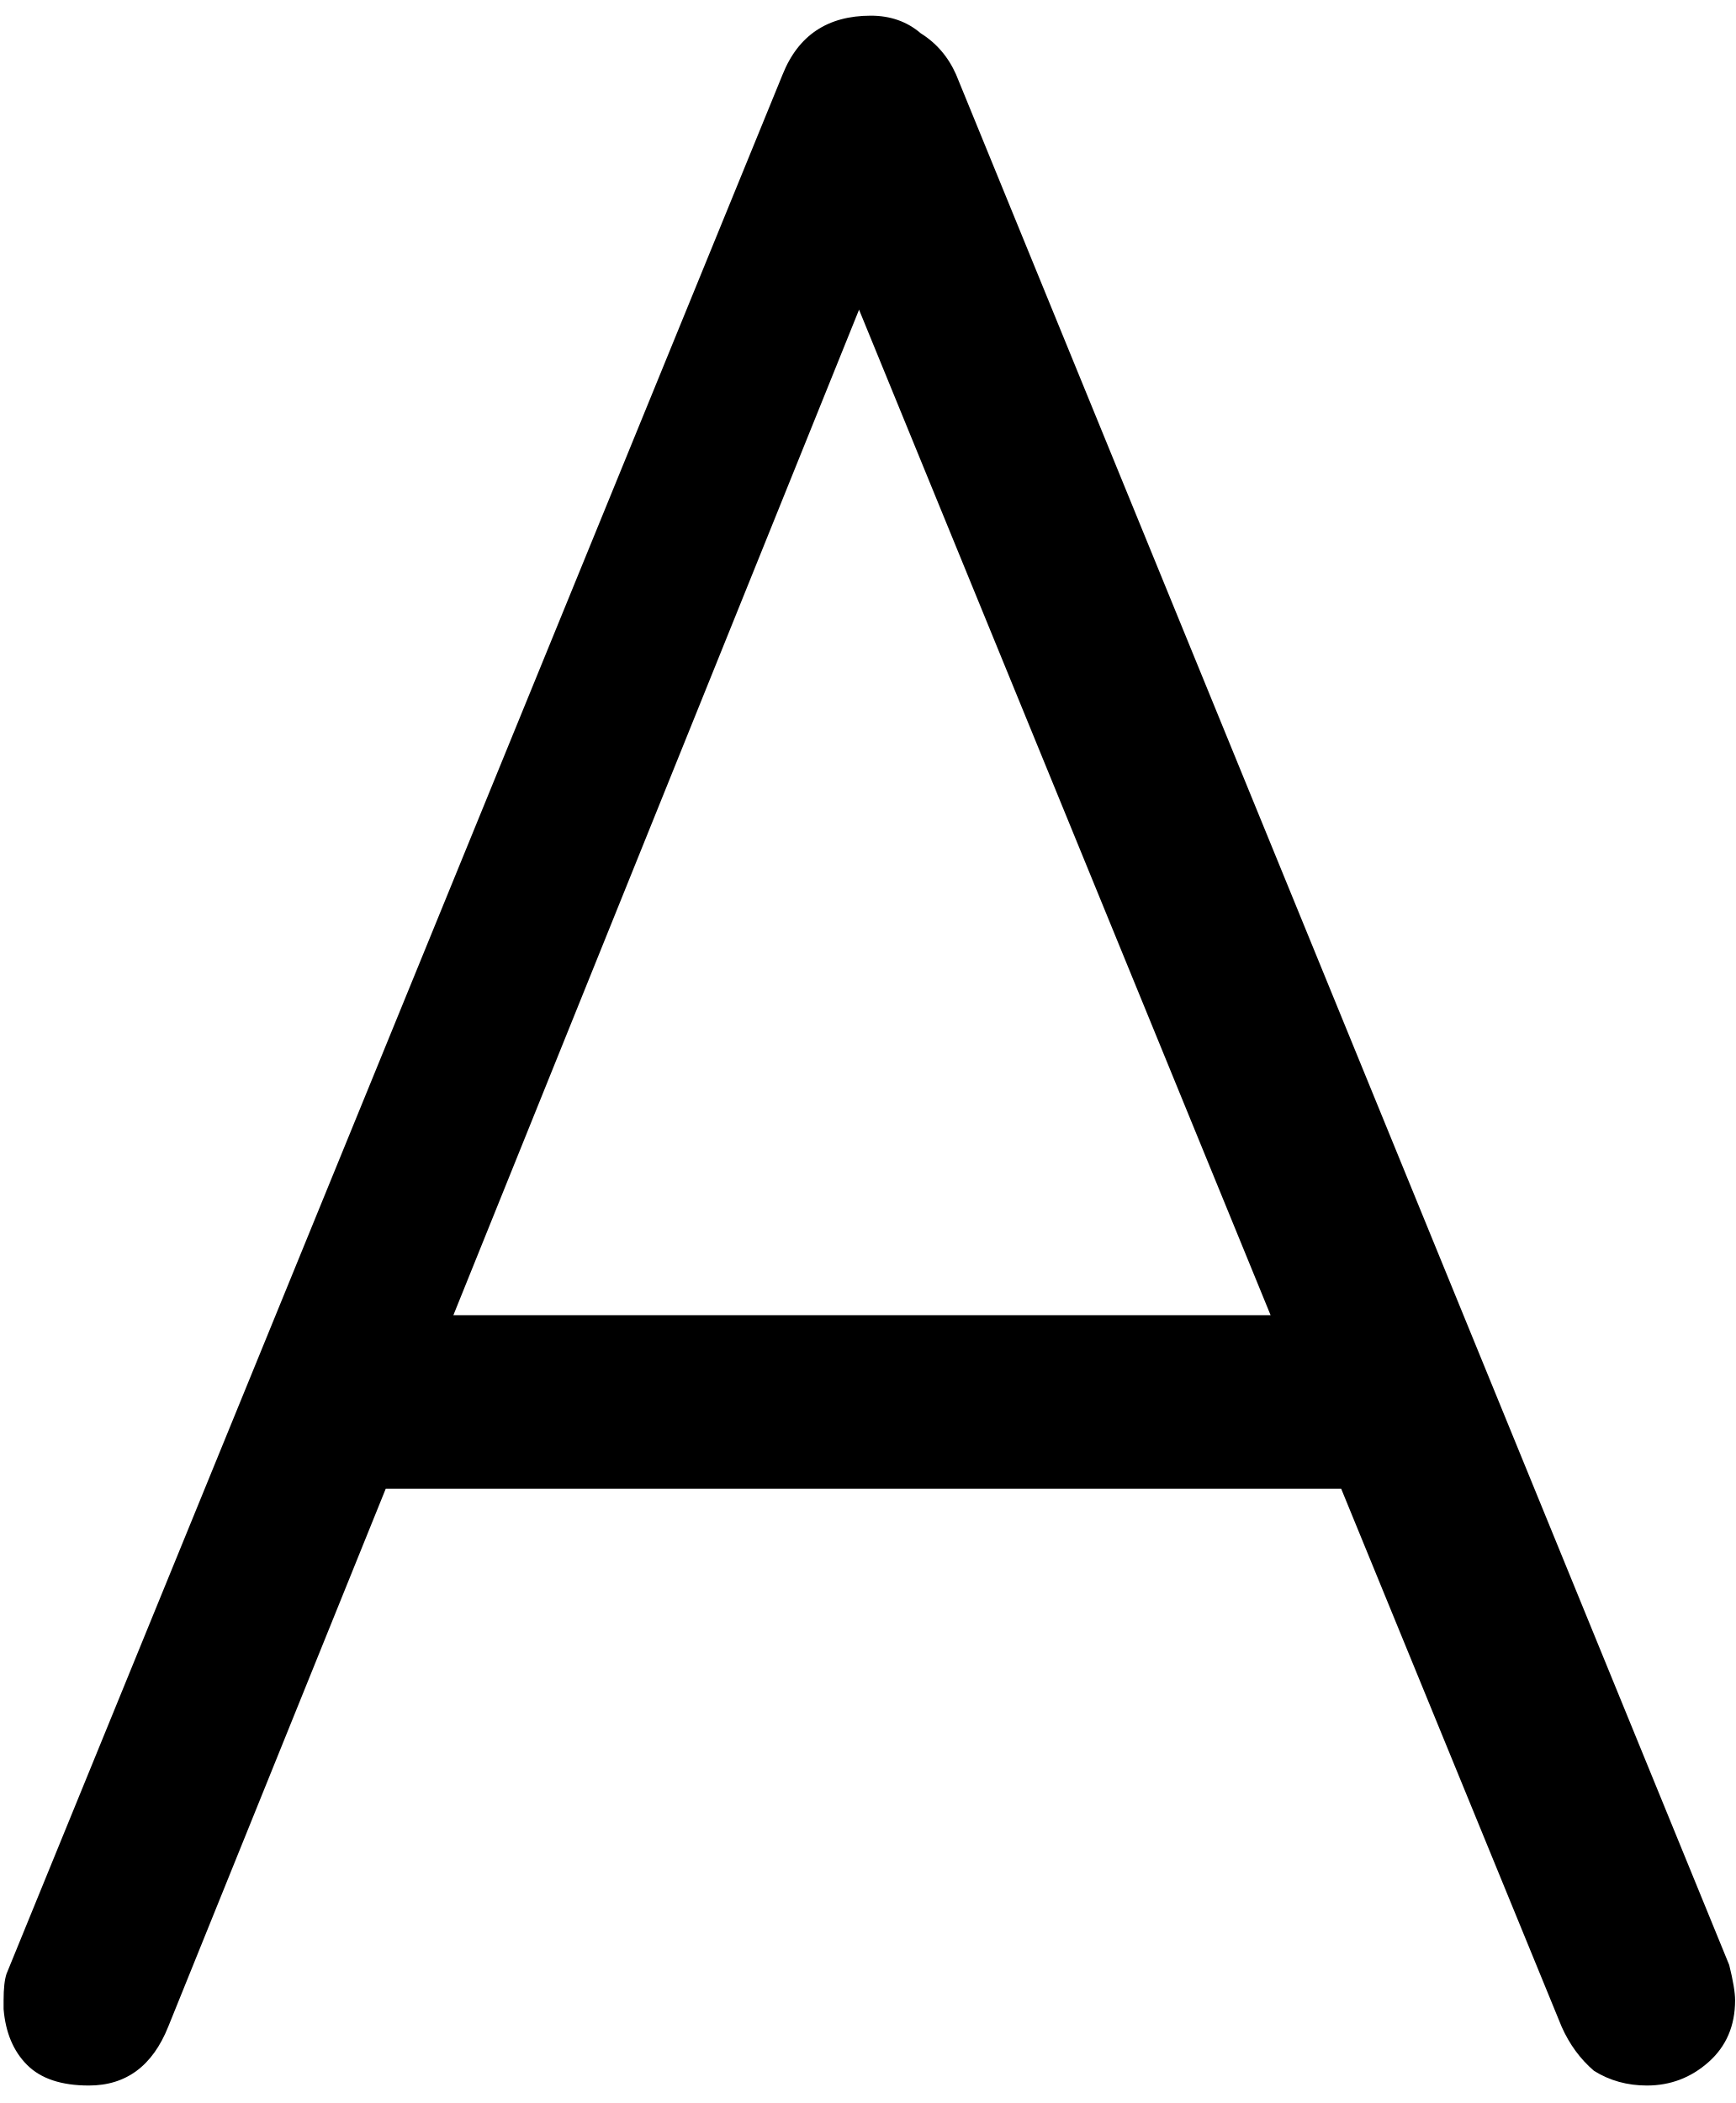
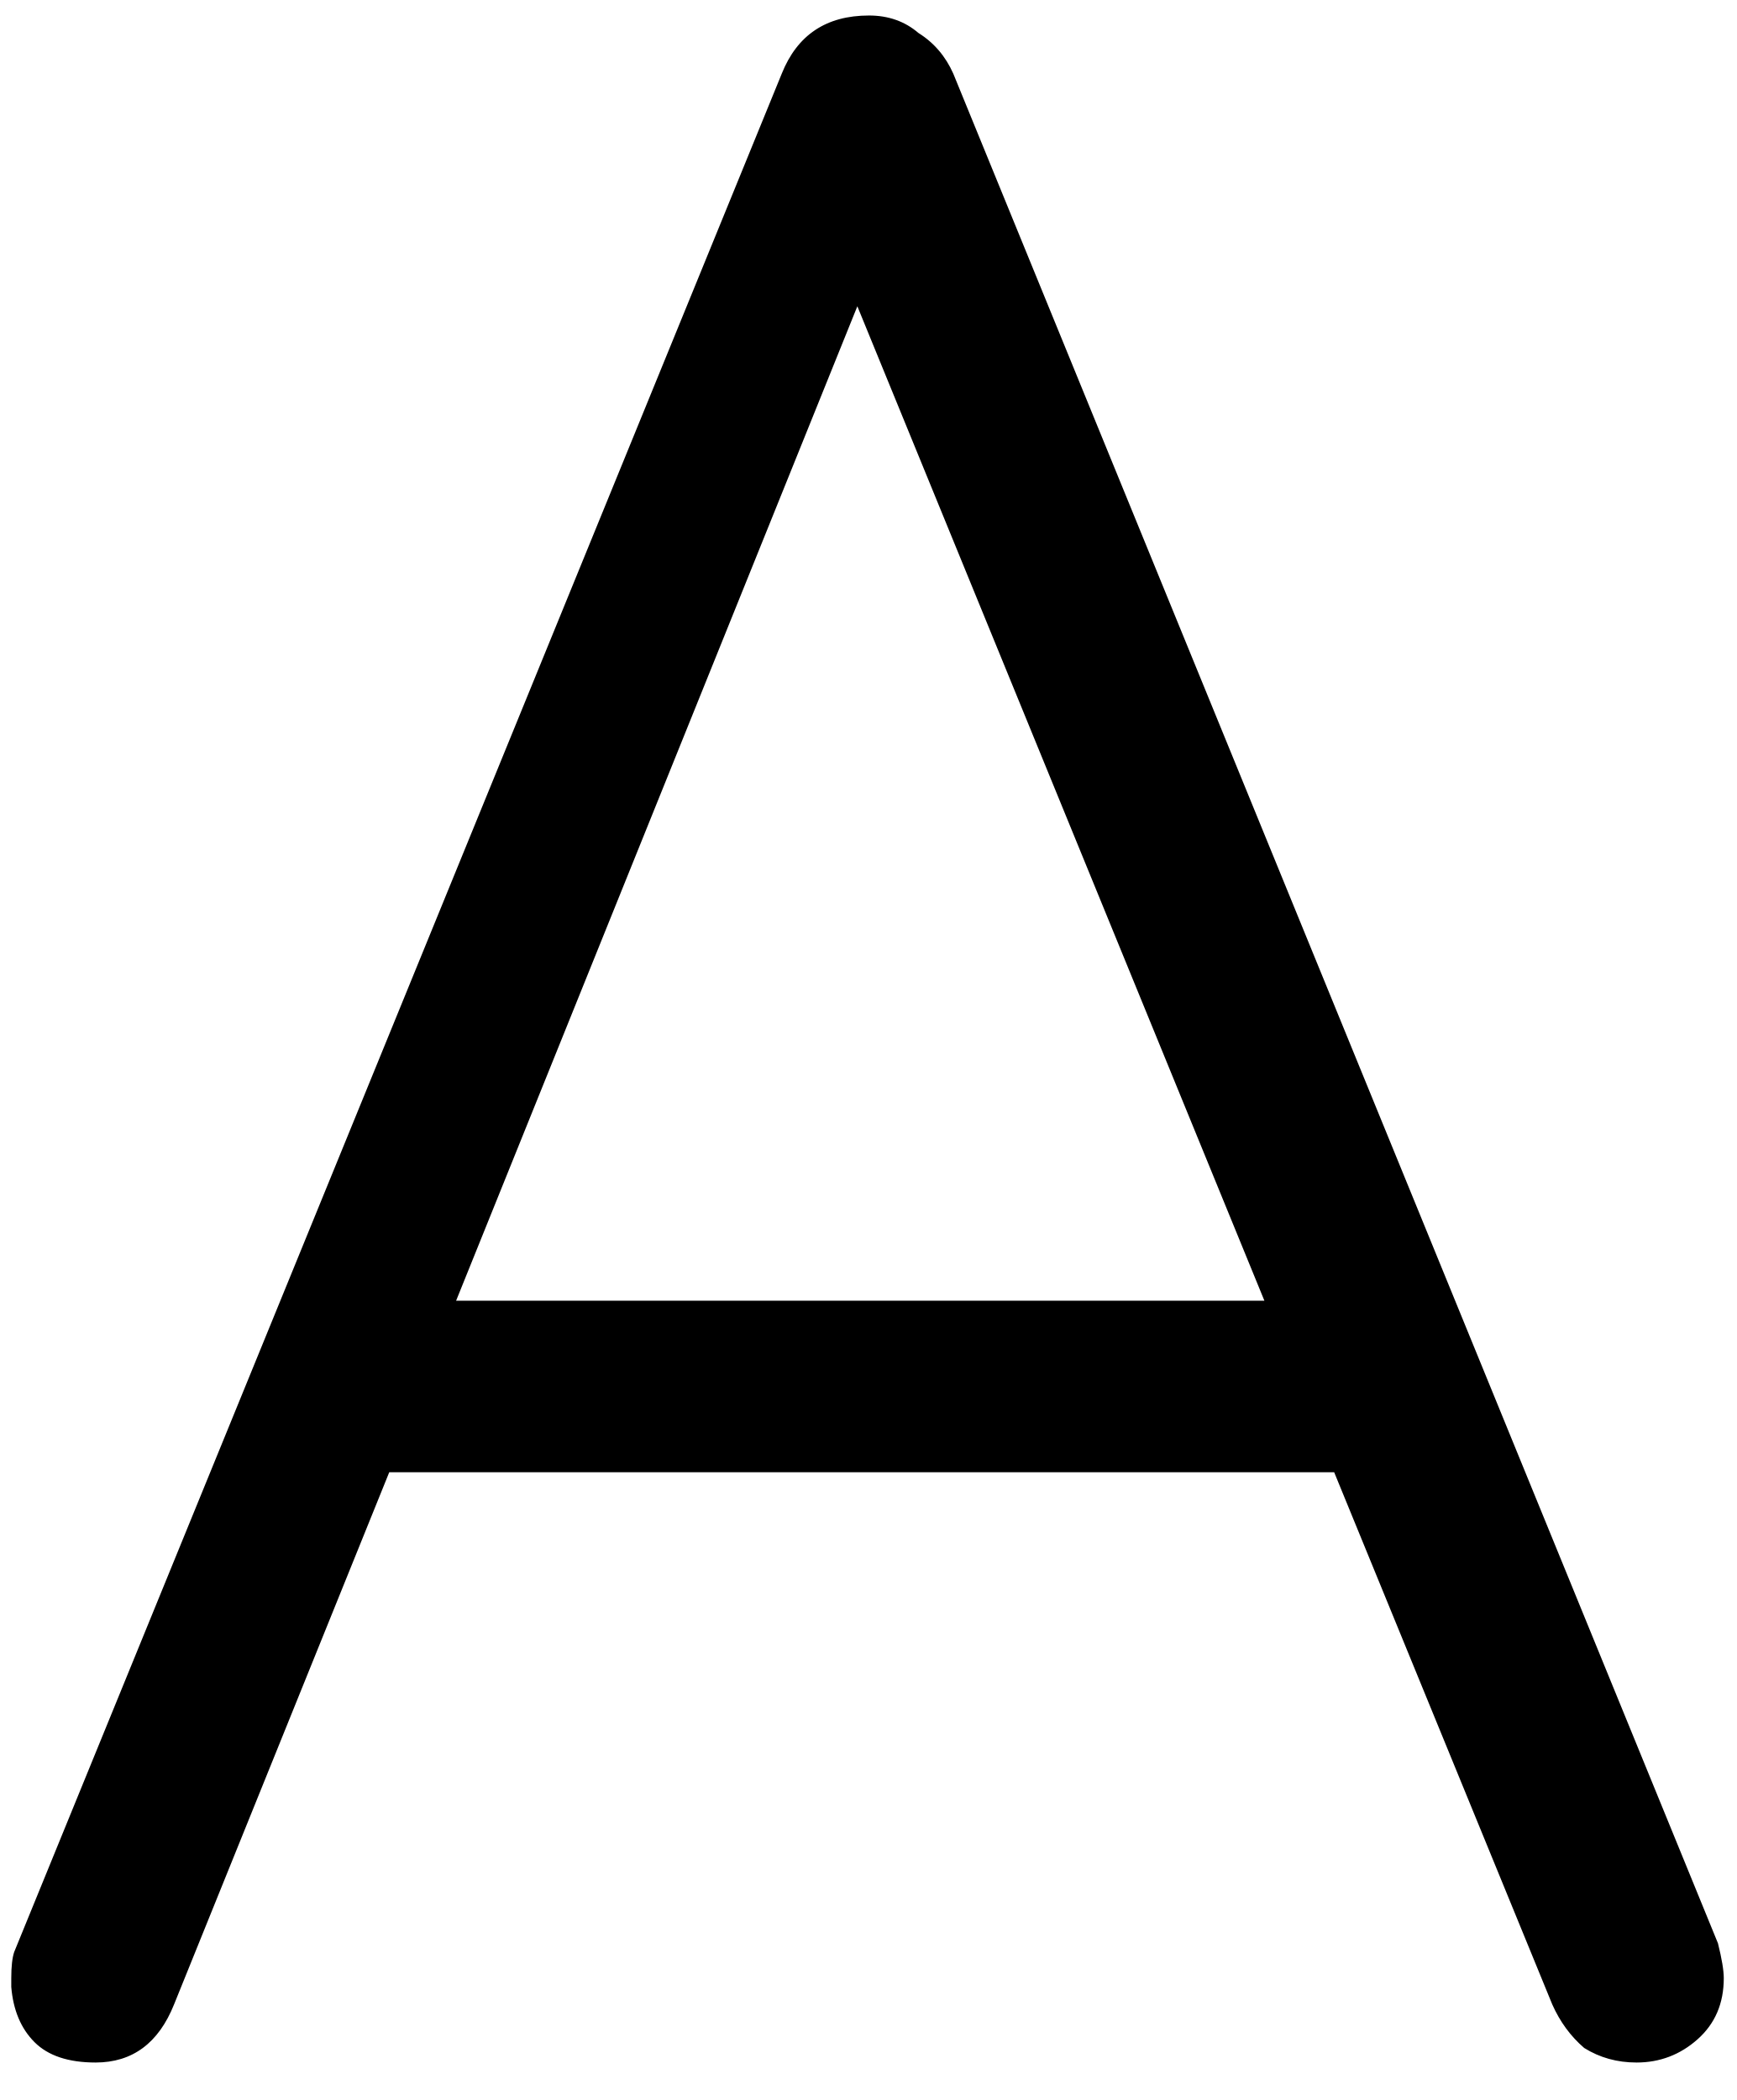
- <svg xmlns="http://www.w3.org/2000/svg" width="85" height="103" viewBox="0 0 85 103" fill="none">
-   <path d="M84.704 96.24C84.896 97.008 84.992 97.584 84.992 97.968C84.992 99.216 84.56 100.224 83.696 100.992C82.832 101.76 81.824 102.144 80.672 102.144C79.712 102.144 78.848 101.904 78.08 101.424C77.408 100.848 76.88 100.128 76.496 99.264L65.696 72.912H18.896L8.24 99.264C7.472 101.184 6.176 102.144 4.352 102.144C3.008 102.144 2 101.808 1.328 101.136C0.656 100.464 0.272 99.552 0.176 98.4V97.968C0.176 97.392 0.224 96.96 0.32 96.672L38.336 3.648C39.104 1.728 40.544 0.768 42.656 0.768C43.616 0.768 44.432 1.056 45.104 1.632C45.872 2.112 46.448 2.784 46.832 3.648L84.704 96.24ZM62.24 64.416L42.08 15.168L22.208 64.416H62.24Z" fill="black" />
+ <svg xmlns="http://www.w3.org/2000/svg" width="43" height="52" viewBox="0 0 43 52" fill="none">
+   <path d="M42.543 48.12C42.639 48.504 42.687 48.792 42.687 48.984C42.687 49.608 42.471 50.112 42.039 50.496C41.607 50.88 41.103 51.072 40.527 51.072C40.047 51.072 39.615 50.952 39.231 50.712C38.895 50.424 38.631 50.064 38.439 49.632L33.039 36.456H9.639L4.311 49.632C3.927 50.592 3.279 51.072 2.367 51.072C1.695 51.072 1.191 50.904 0.855 50.568C0.519 50.232 0.327 49.776 0.279 49.2V48.984C0.279 48.696 0.303 48.48 0.351 48.336L19.359 1.824C19.743 0.864 20.463 0.384 21.519 0.384C21.999 0.384 22.407 0.528 22.743 0.816C23.127 1.056 23.415 1.392 23.607 1.824L42.543 48.12ZM31.311 32.208L21.231 7.584L11.295 32.208H31.311Z" fill="black" />
</svg>
